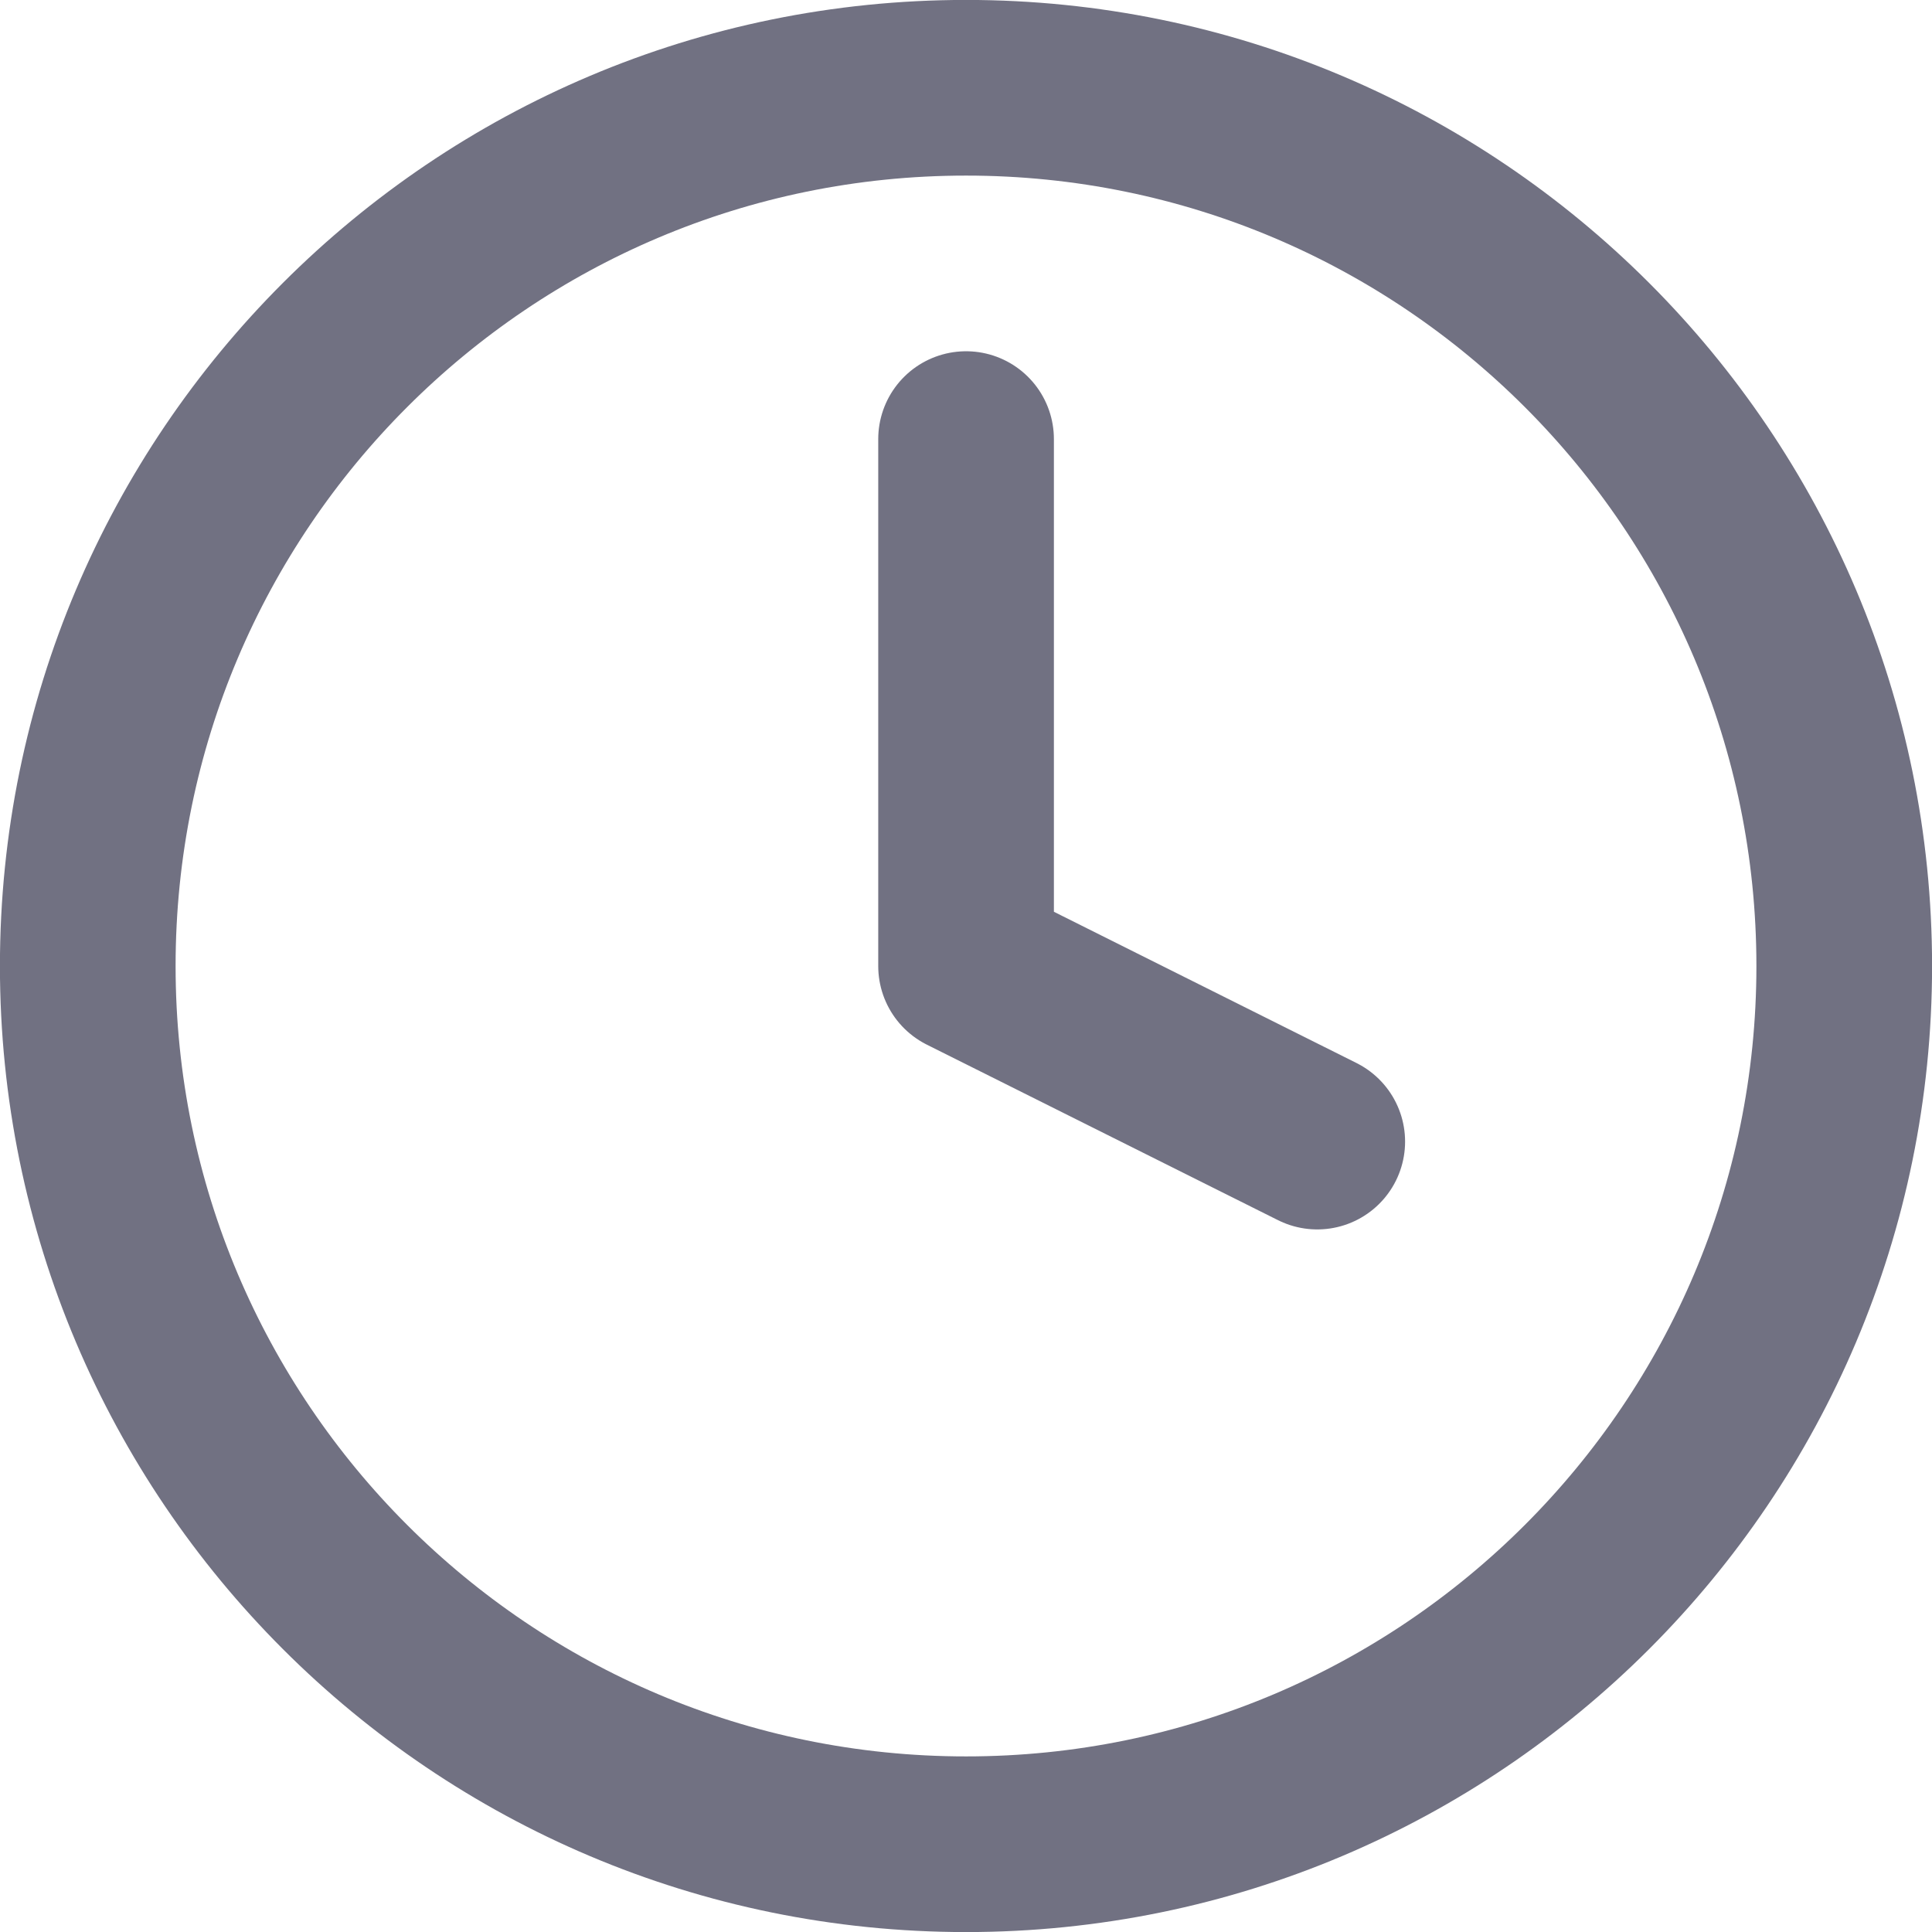
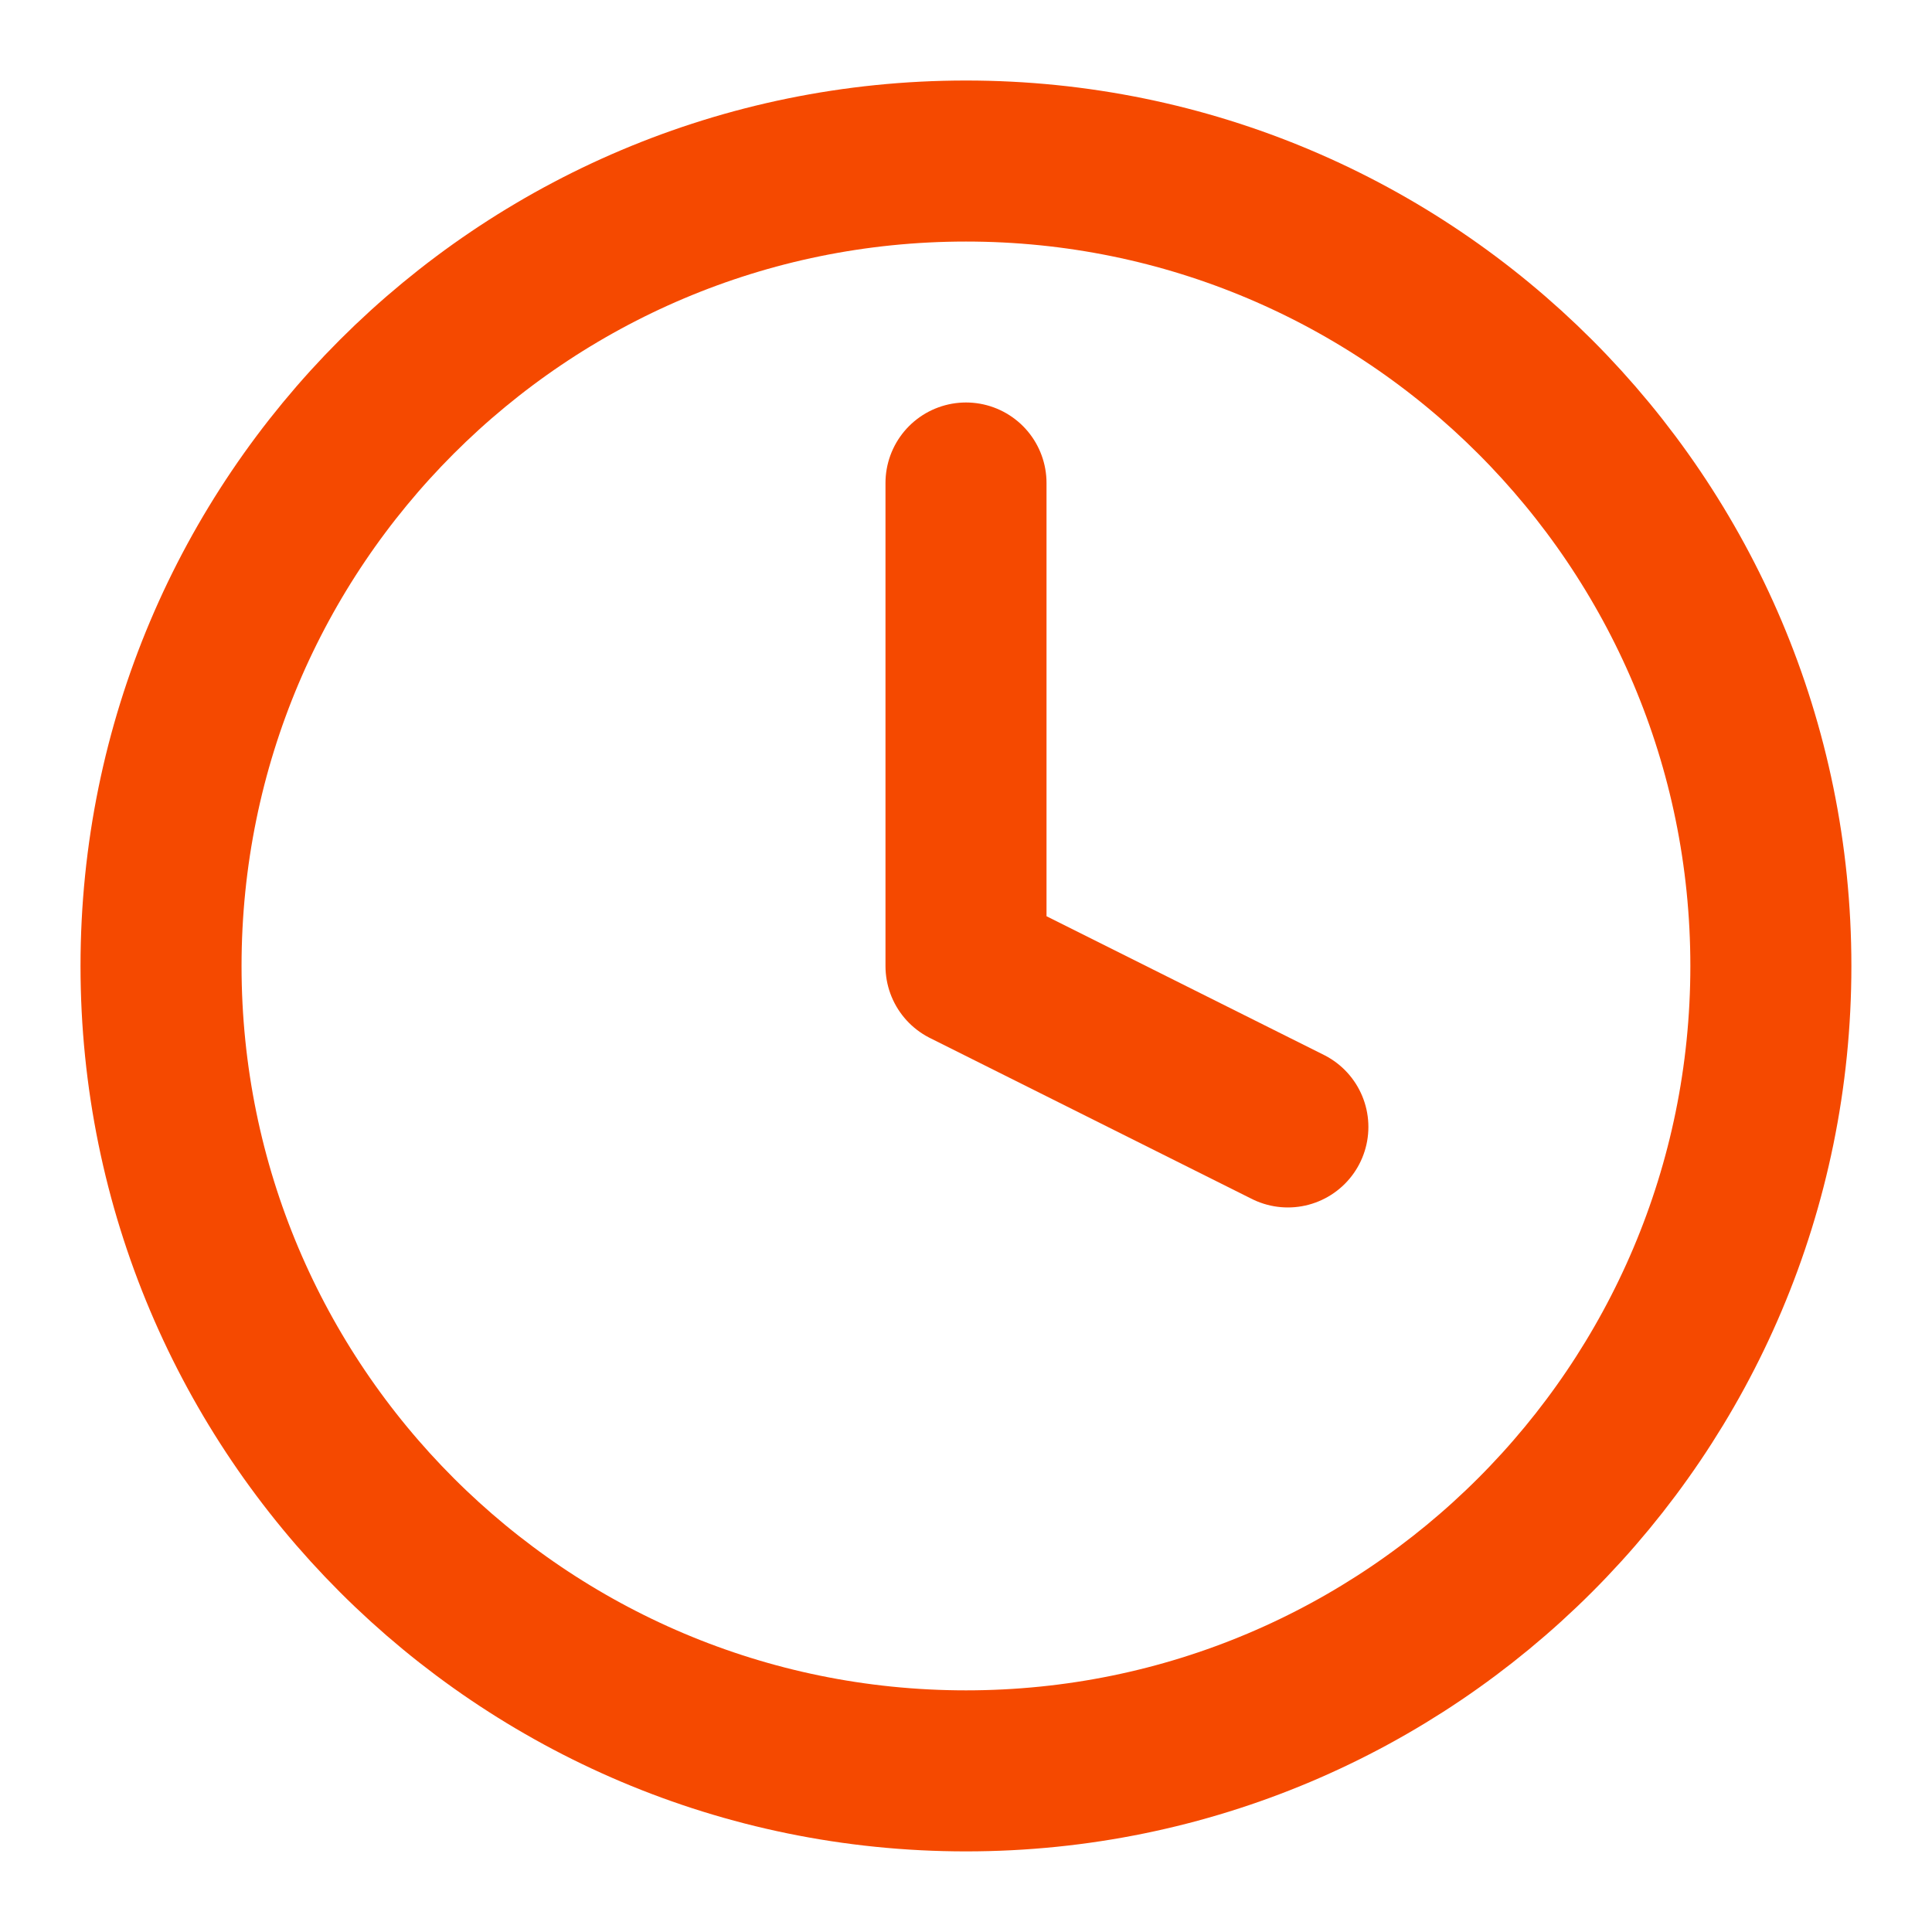
- <svg xmlns="http://www.w3.org/2000/svg" preserveAspectRatio="none" width="100%" height="100%" overflow="visible" style="display: block;" viewBox="0 0 14.661 14.661" fill="none">
-   <path id="IntervalIcon" d="M7.331 3.332V7.331L9.996 8.663M13.995 7.331C13.995 11.011 11.011 13.995 7.331 13.995C3.65 13.995 0.666 11.011 0.666 7.331C0.666 3.65 3.65 0.666 7.331 0.666C11.011 0.666 13.995 3.65 13.995 7.331Z" stroke="#717182" stroke-width="1.333" stroke-linecap="round" stroke-linejoin="round" />
+ <svg xmlns="http://www.w3.org/2000/svg" viewBox="0 0 20 20" fill="none">
+   <path d="M10 5V10L13.332 11.666" stroke="#F54900" stroke-width="1.667" stroke-linecap="round" stroke-linejoin="round" />
+   <path d="M10 18.332C14.601 18.332 18.332 14.601 18.332 10C18.332 5.397 14.601 1.667 10 1.667C5.397 1.667 1.667 5.397 1.667 10C1.667 14.601 5.397 18.332 10 18.332Z" stroke="#F54900" stroke-width="1.667" stroke-linecap="round" stroke-linejoin="round" />
</svg>
